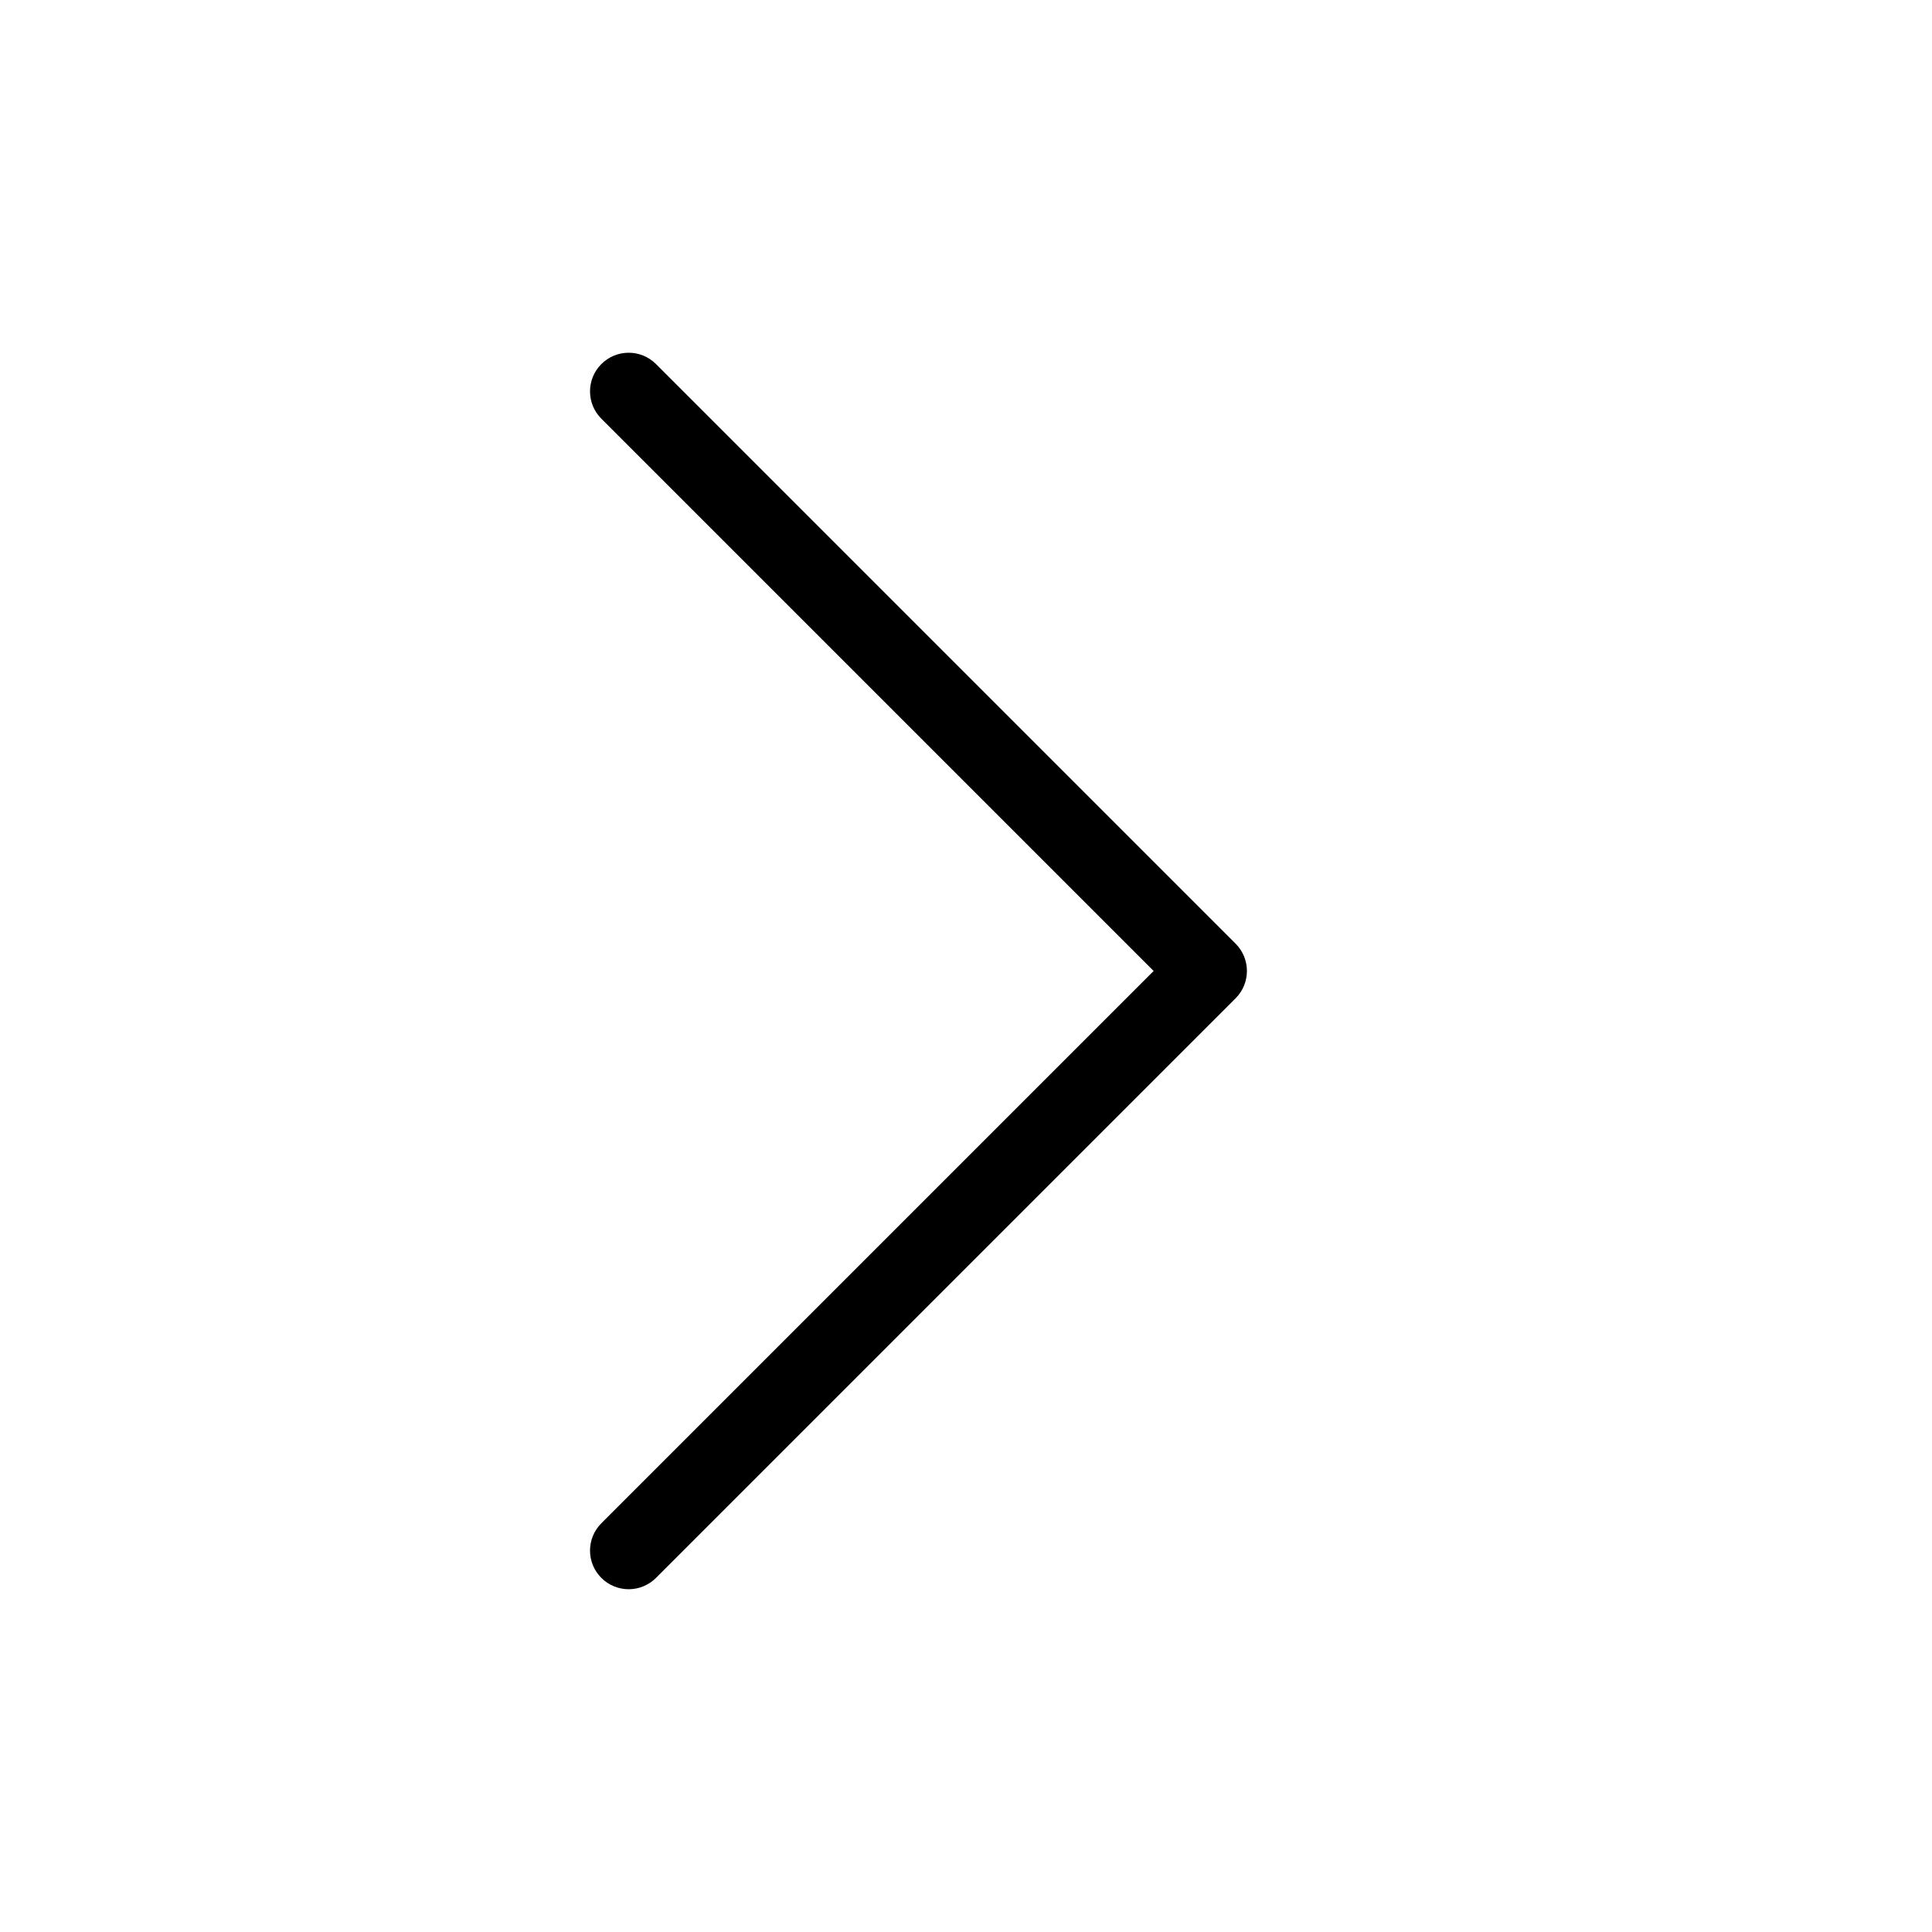
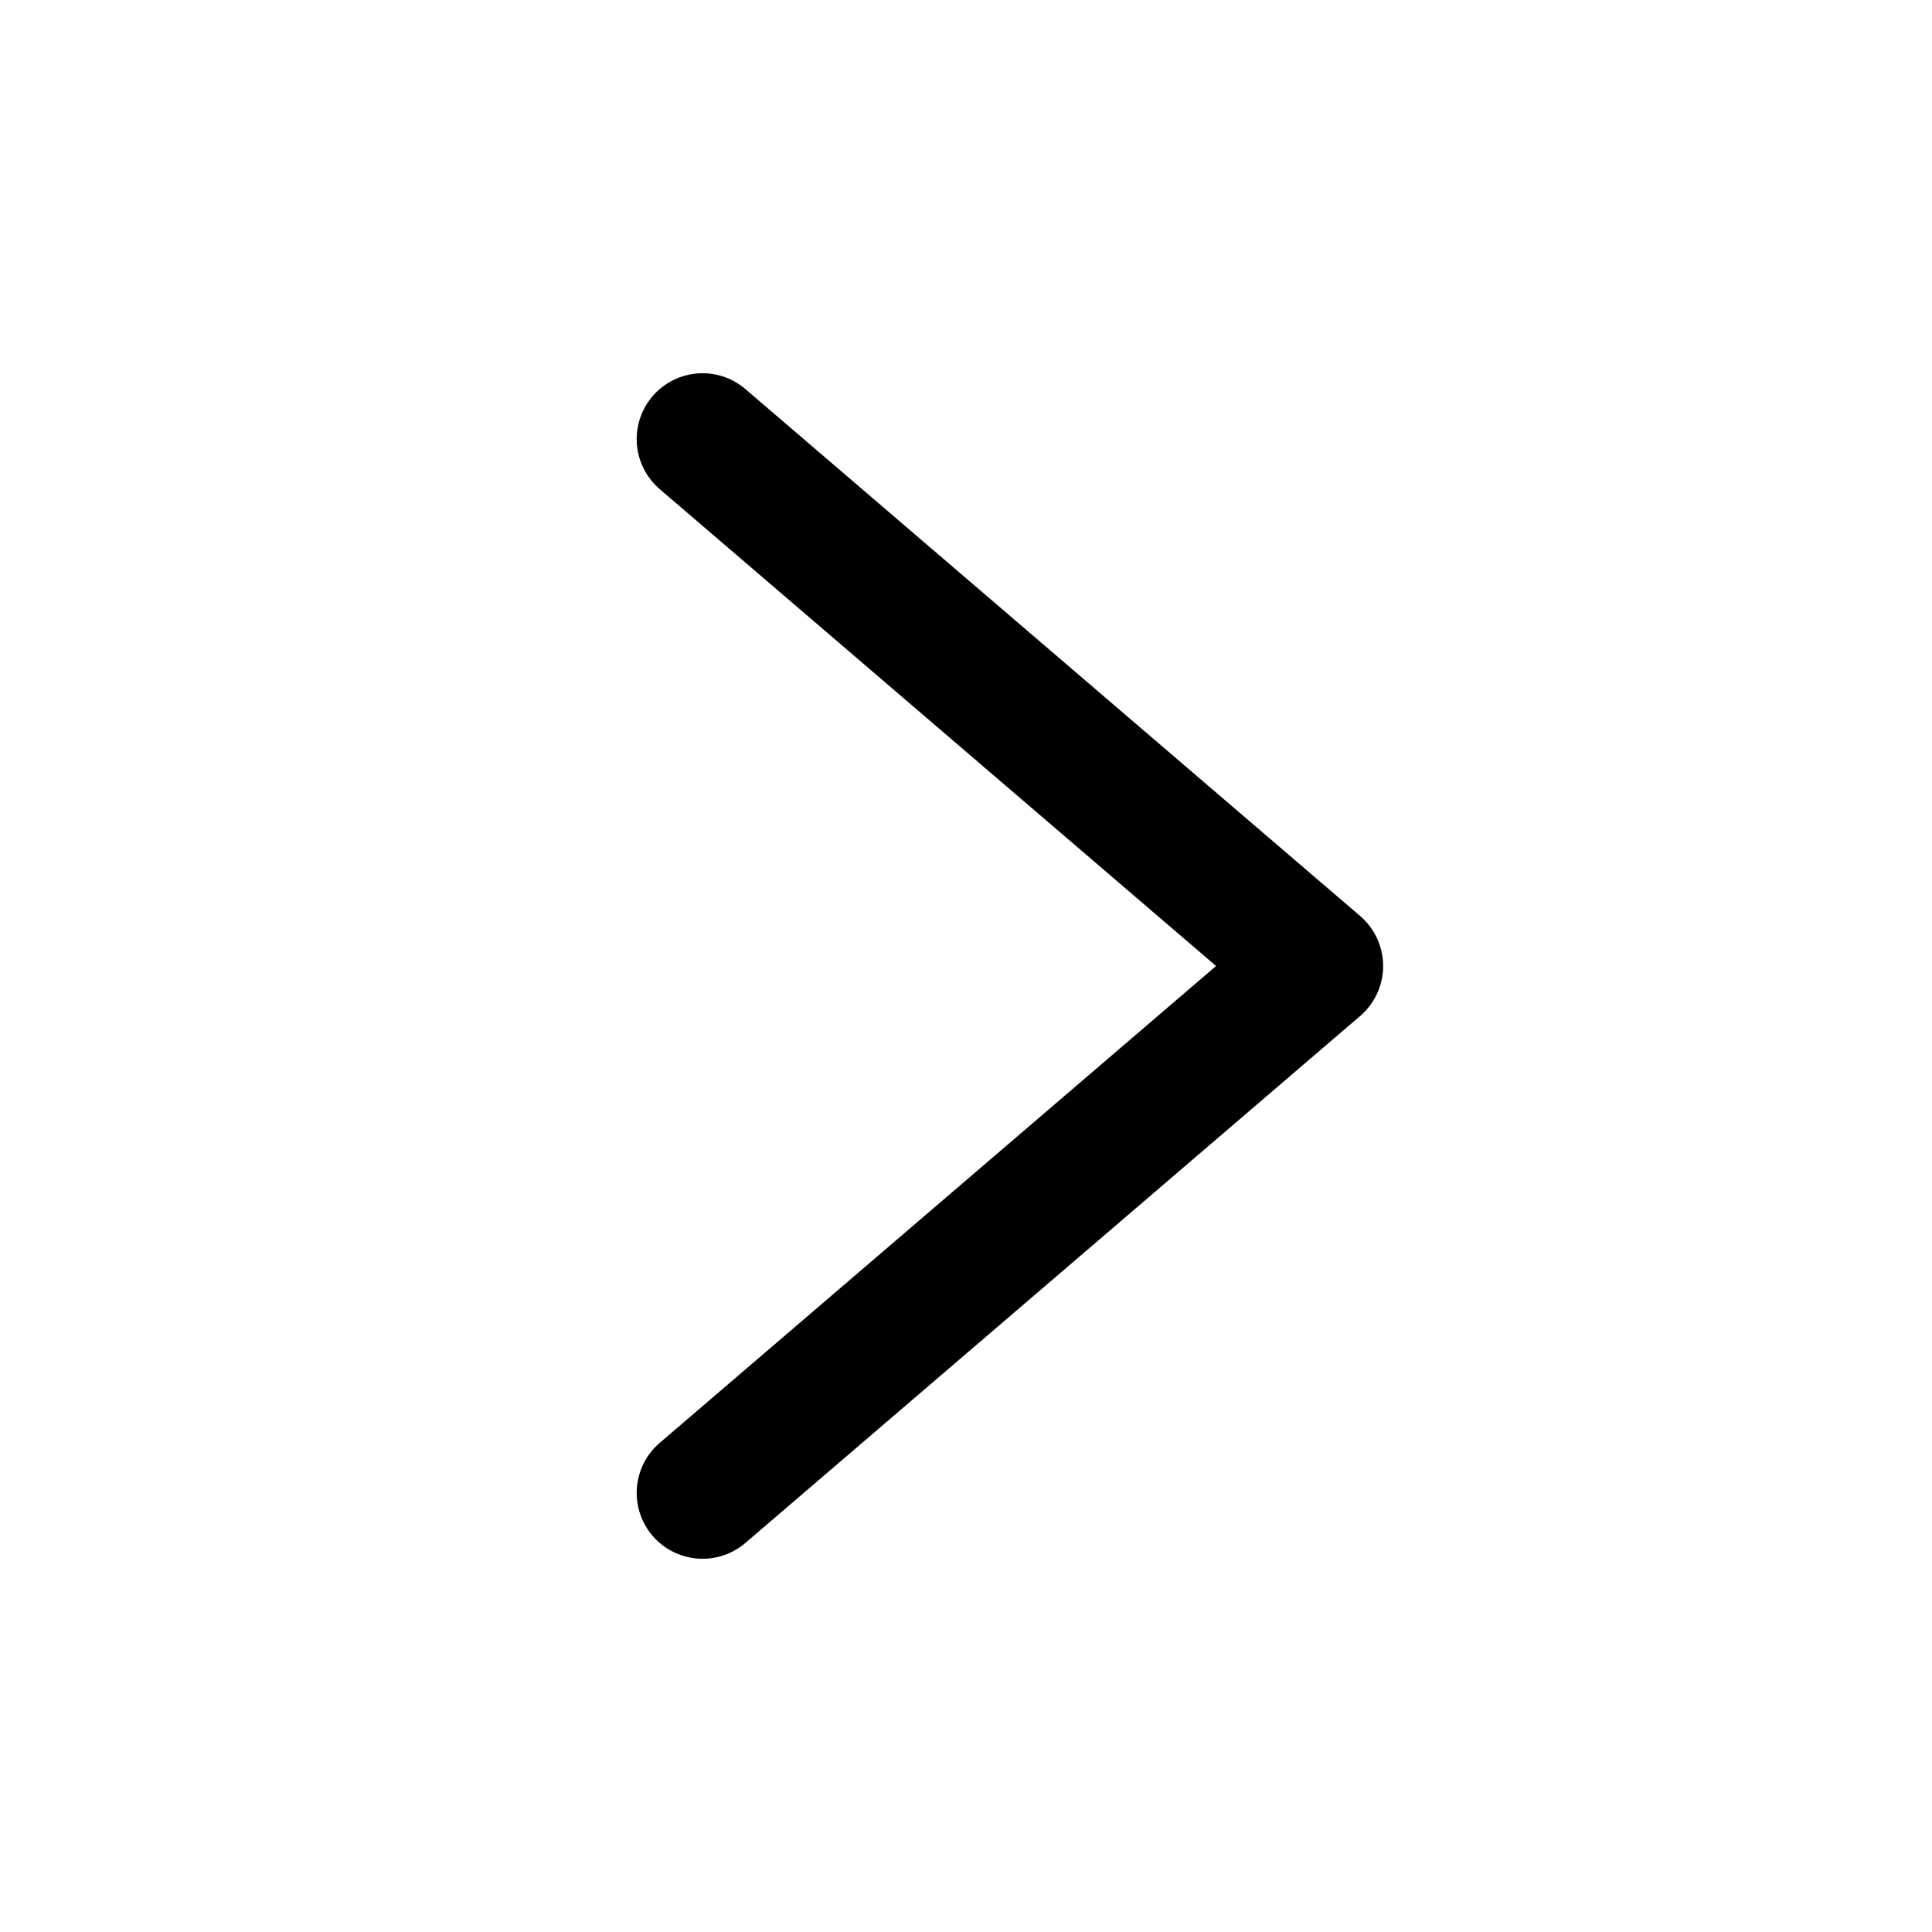
- <svg xmlns="http://www.w3.org/2000/svg" height="800px" width="800px" version="1.1" id="Layer_1" viewBox="0 0 50 50" enable-background="new 0 0 50 50" xml:space="preserve">
-   <path fill="currentColor" d="M15.563,40.836c0.195,0.195,0.451,0.293,0.707,0.293s0.512-0.098,0.707-0.293l15-15  c0.391-0.391,0.391-1.023,0-1.414l-15-15c-0.391-0.391-1.023-0.391-1.414,0s-0.391,1.023,0,1.414l14.293,14.293L15.563,39.422  C15.172,39.813,15.172,40.446,15.563,40.836z" />
+ <svg xmlns="http://www.w3.org/2000/svg" width="44" height="44" viewBox="0 0 44 44">
+   <path d="M16 10 L30 22 L16 34" fill="none" stroke="currentColor" stroke-width="3" stroke-linecap="round" stroke-linejoin="round" />
</svg>
